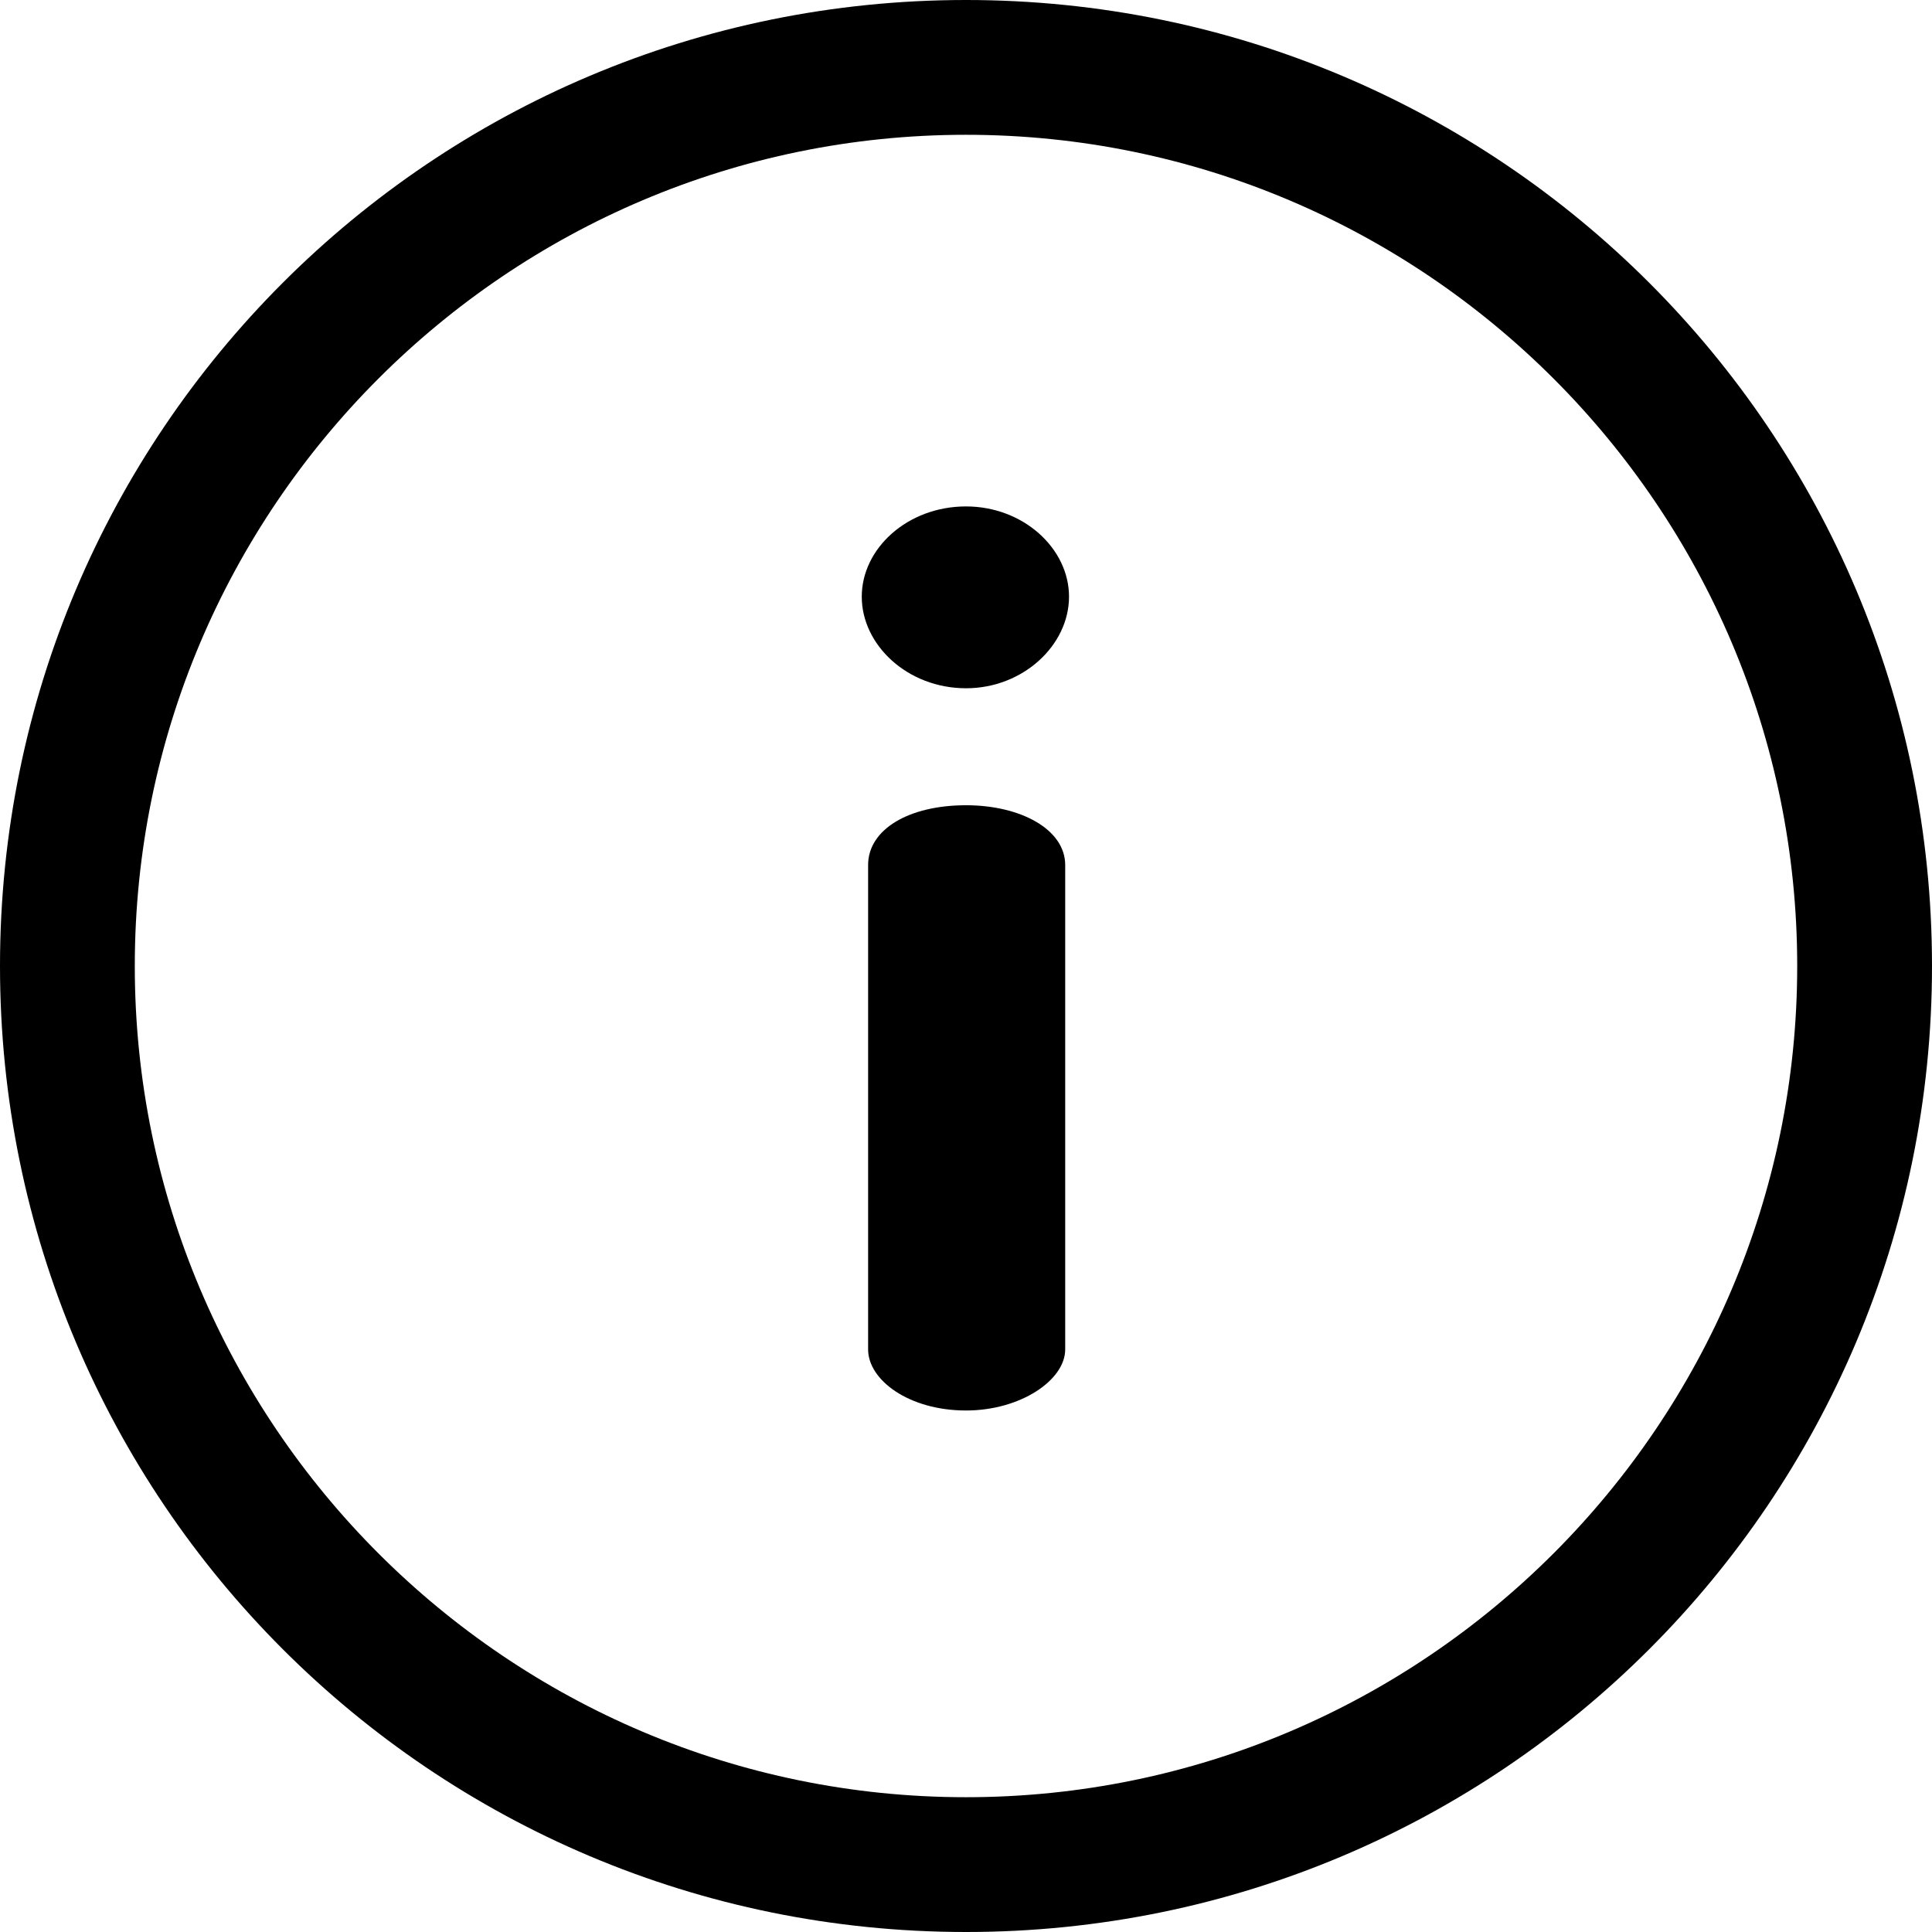
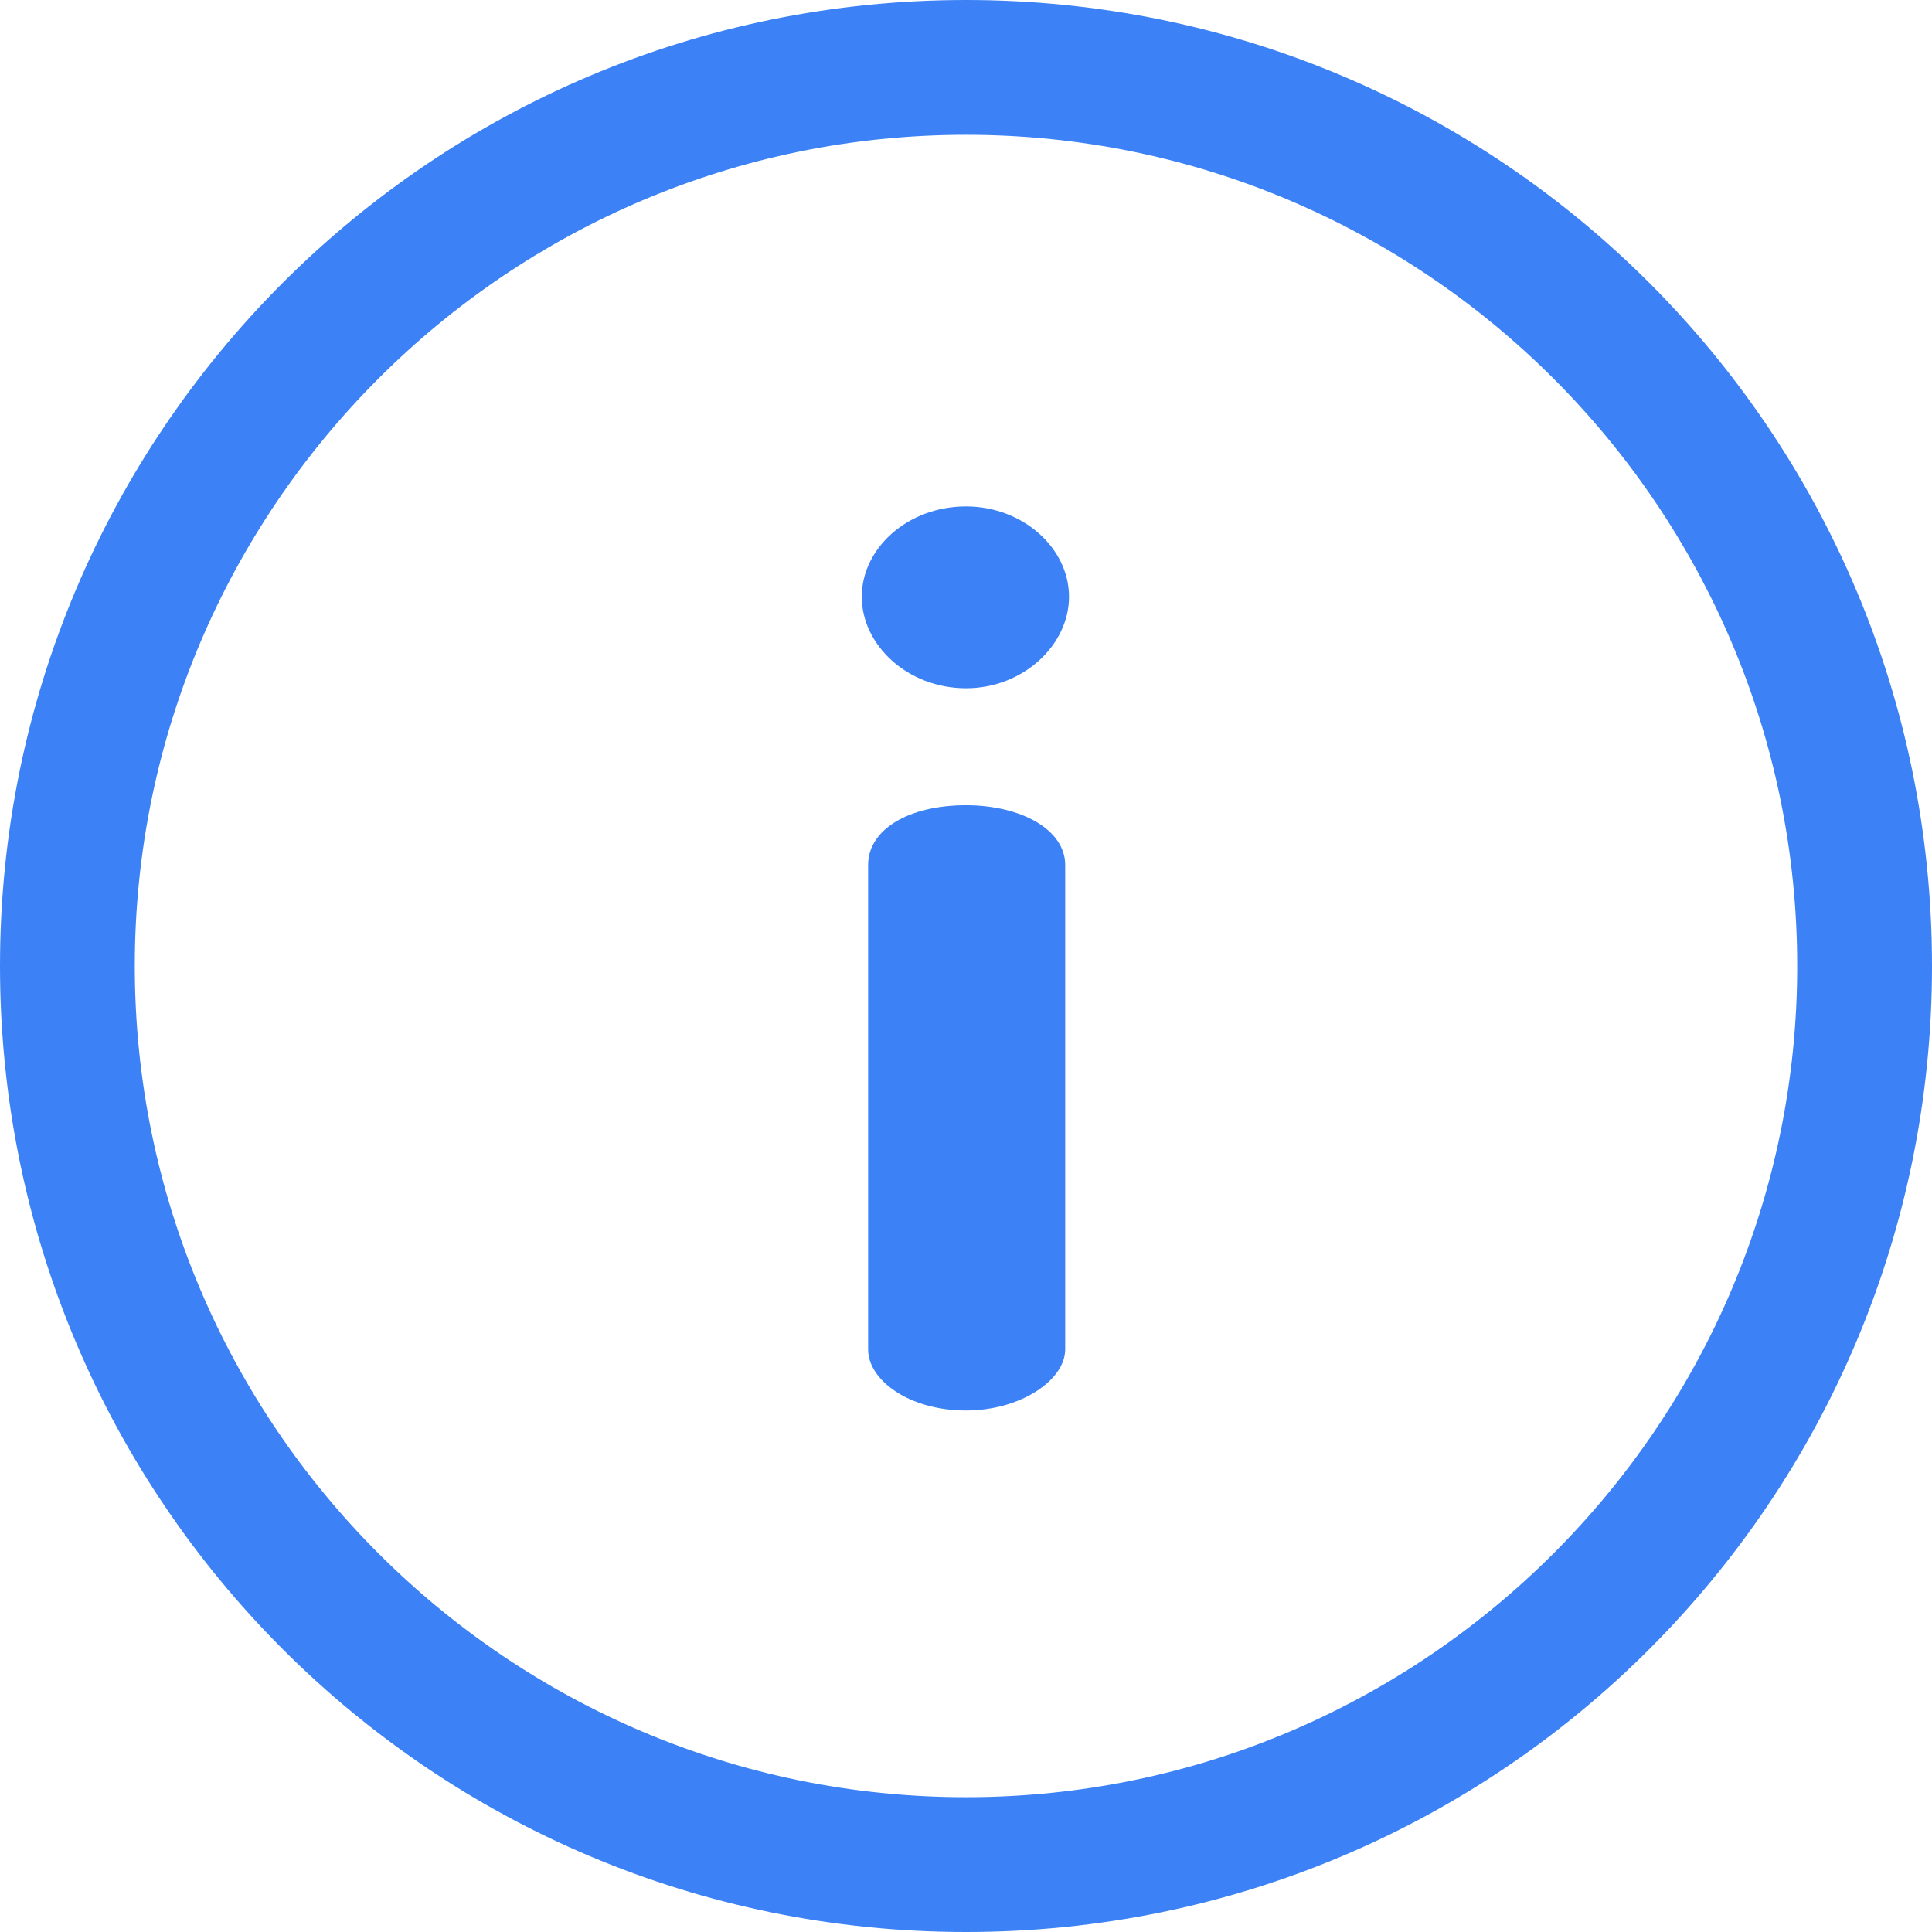
- <svg xmlns="http://www.w3.org/2000/svg" enable-background="new 0 0 512 512" viewBox="0 0 512 512">
+ <svg xmlns="http://www.w3.org/2000/svg" enable-background="new 0 0 512 512" fill="#3c82f6" viewBox="0 0 512 512">
  <path d="m256 0c-141.491 0-256 114.496-256 256 0 141.489 114.496 256 256 256 141.491 0 256-114.496 256-256 0-141.489-114.496-256-256-256zm0 476.279c-121.462 0-220.279-98.816-220.279-220.279s98.817-220.279 220.279-220.279 220.279 98.816 220.279 220.279-98.817 220.279-220.279 220.279z" />
  <path d="m256.006 213.397c-15.164 0-25.947 6.404-25.947 15.839v128.386c0 8.088 10.783 16.174 25.947 16.174 14.49 0 26.283-8.086 26.283-16.174v-128.388c0-9.434-11.793-15.837-26.283-15.837z" />
  <path d="m256.006 134.208c-15.501 0-27.631 11.12-27.631 23.925 0 12.806 12.131 24.263 27.631 24.263 15.164 0 27.296-11.457 27.296-24.263 0-12.805-12.133-23.925-27.296-23.925z" />
</svg>
